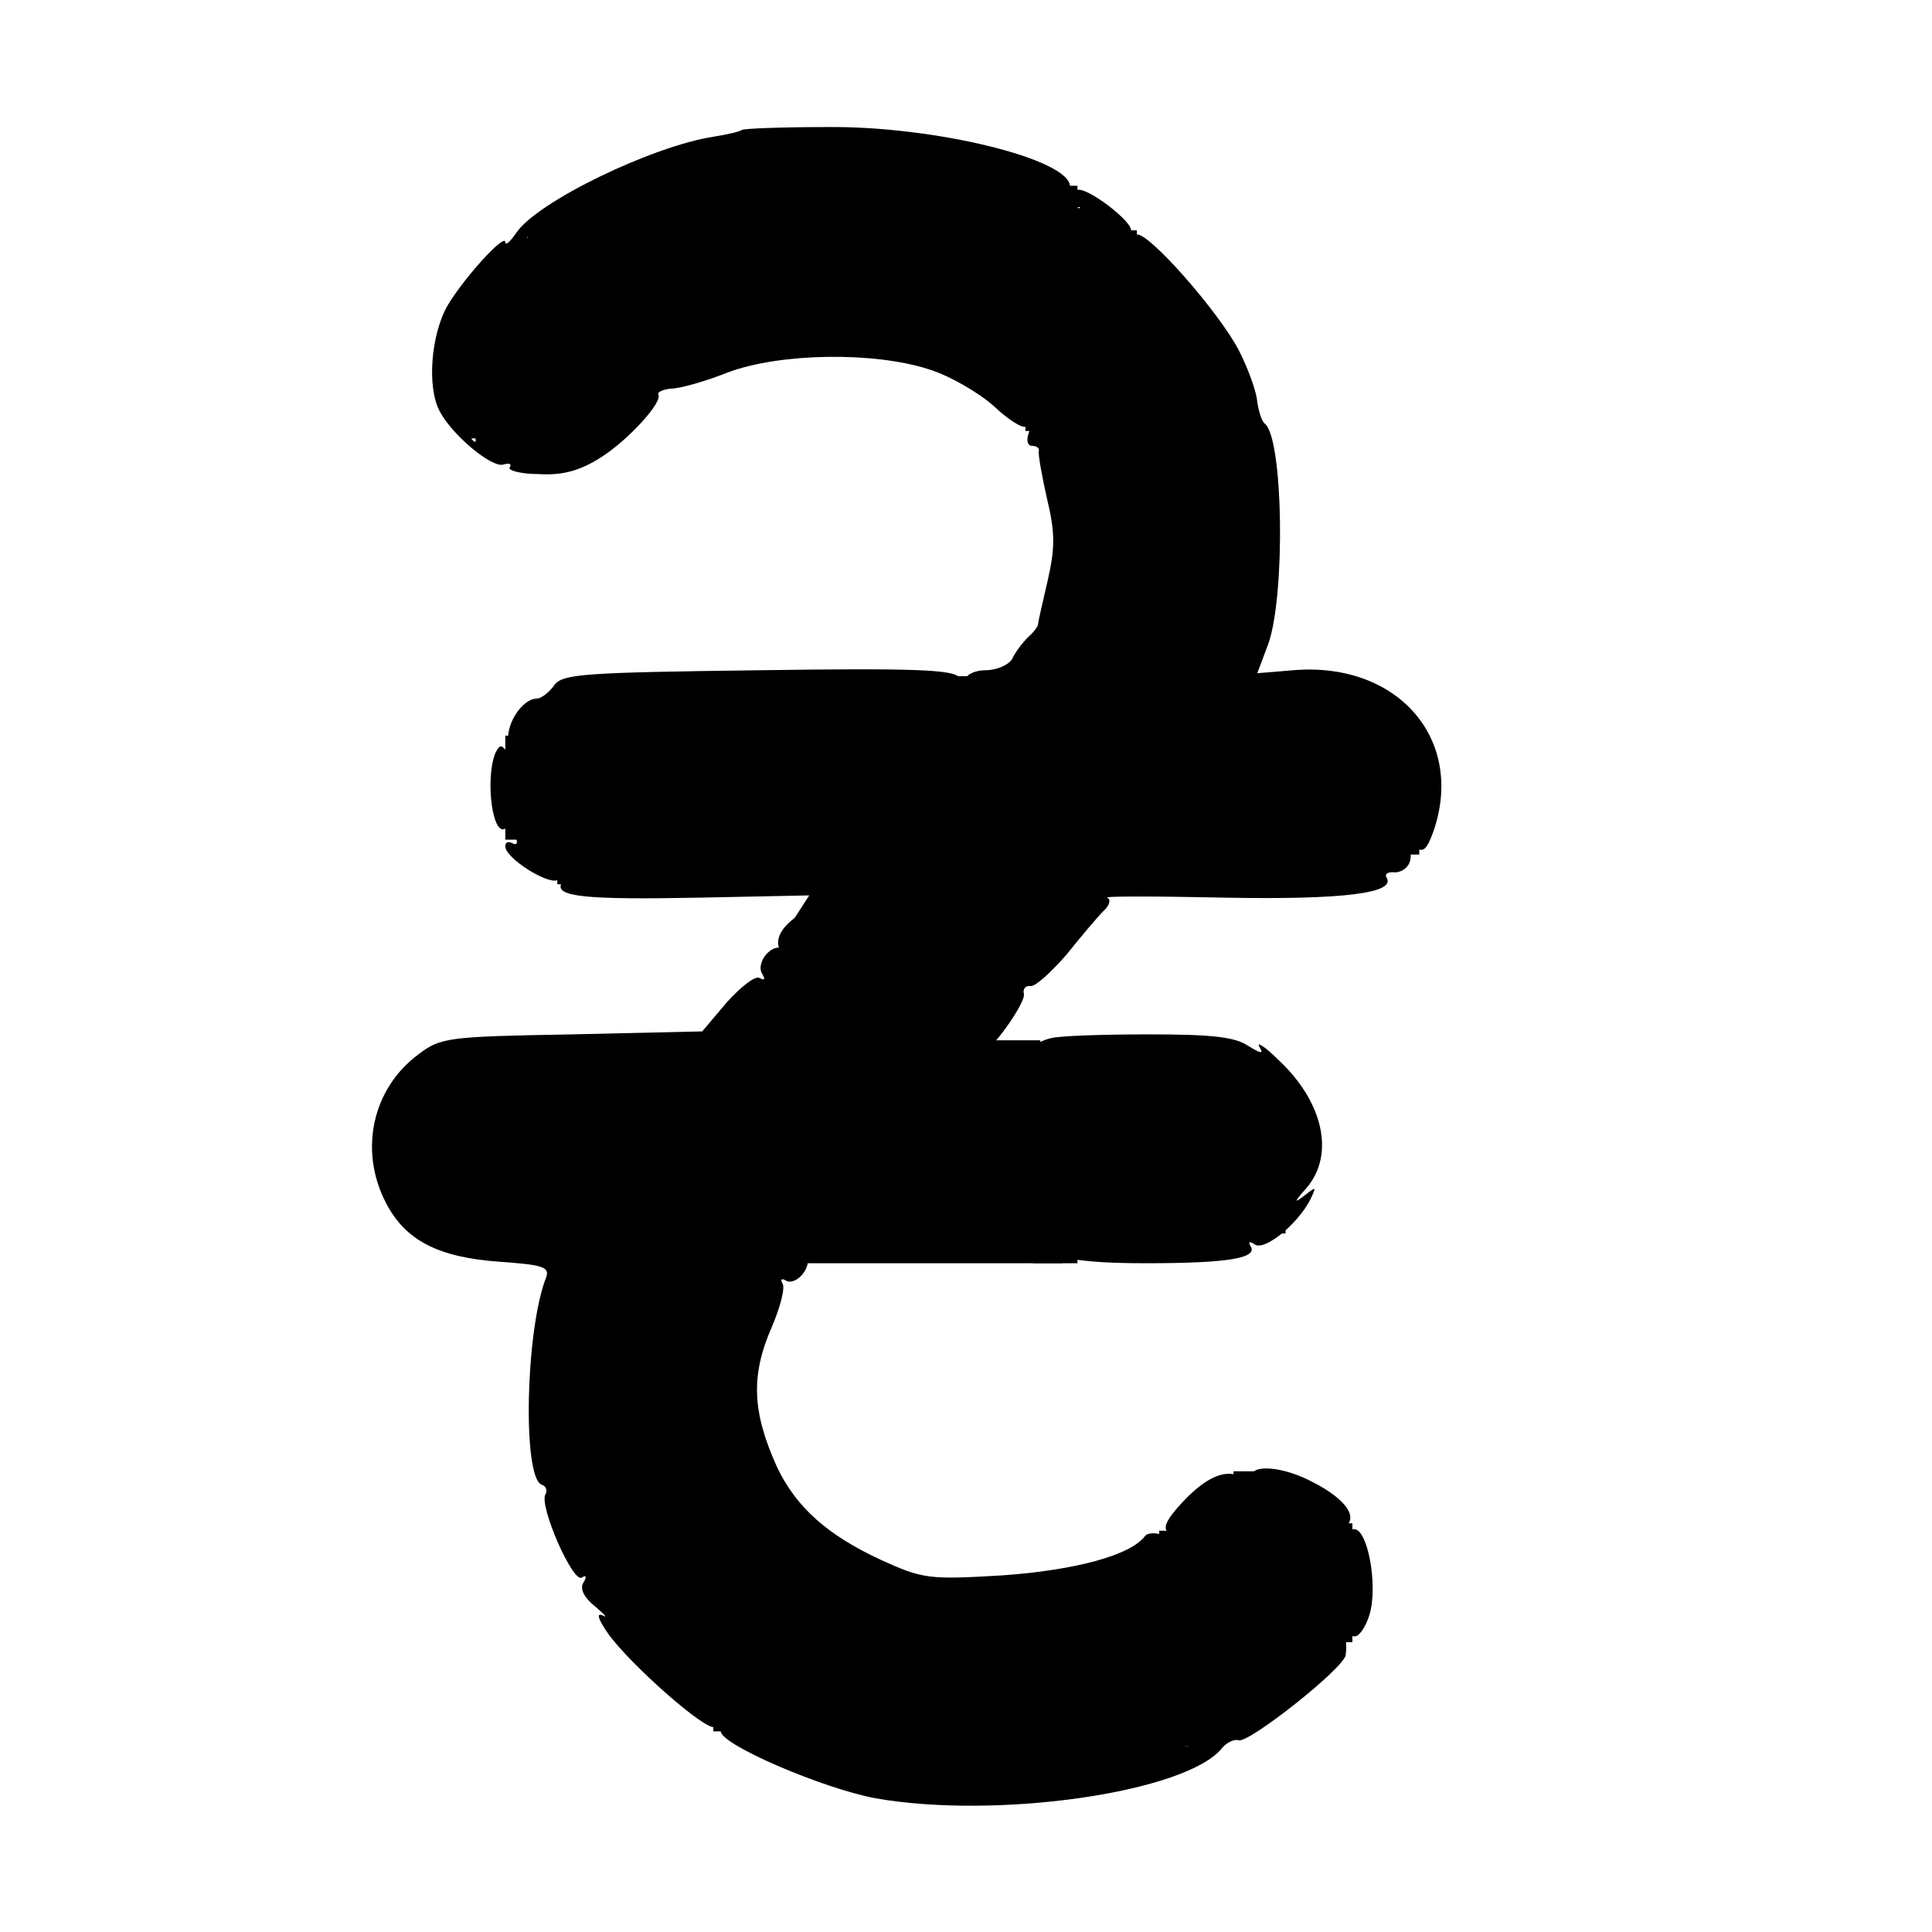
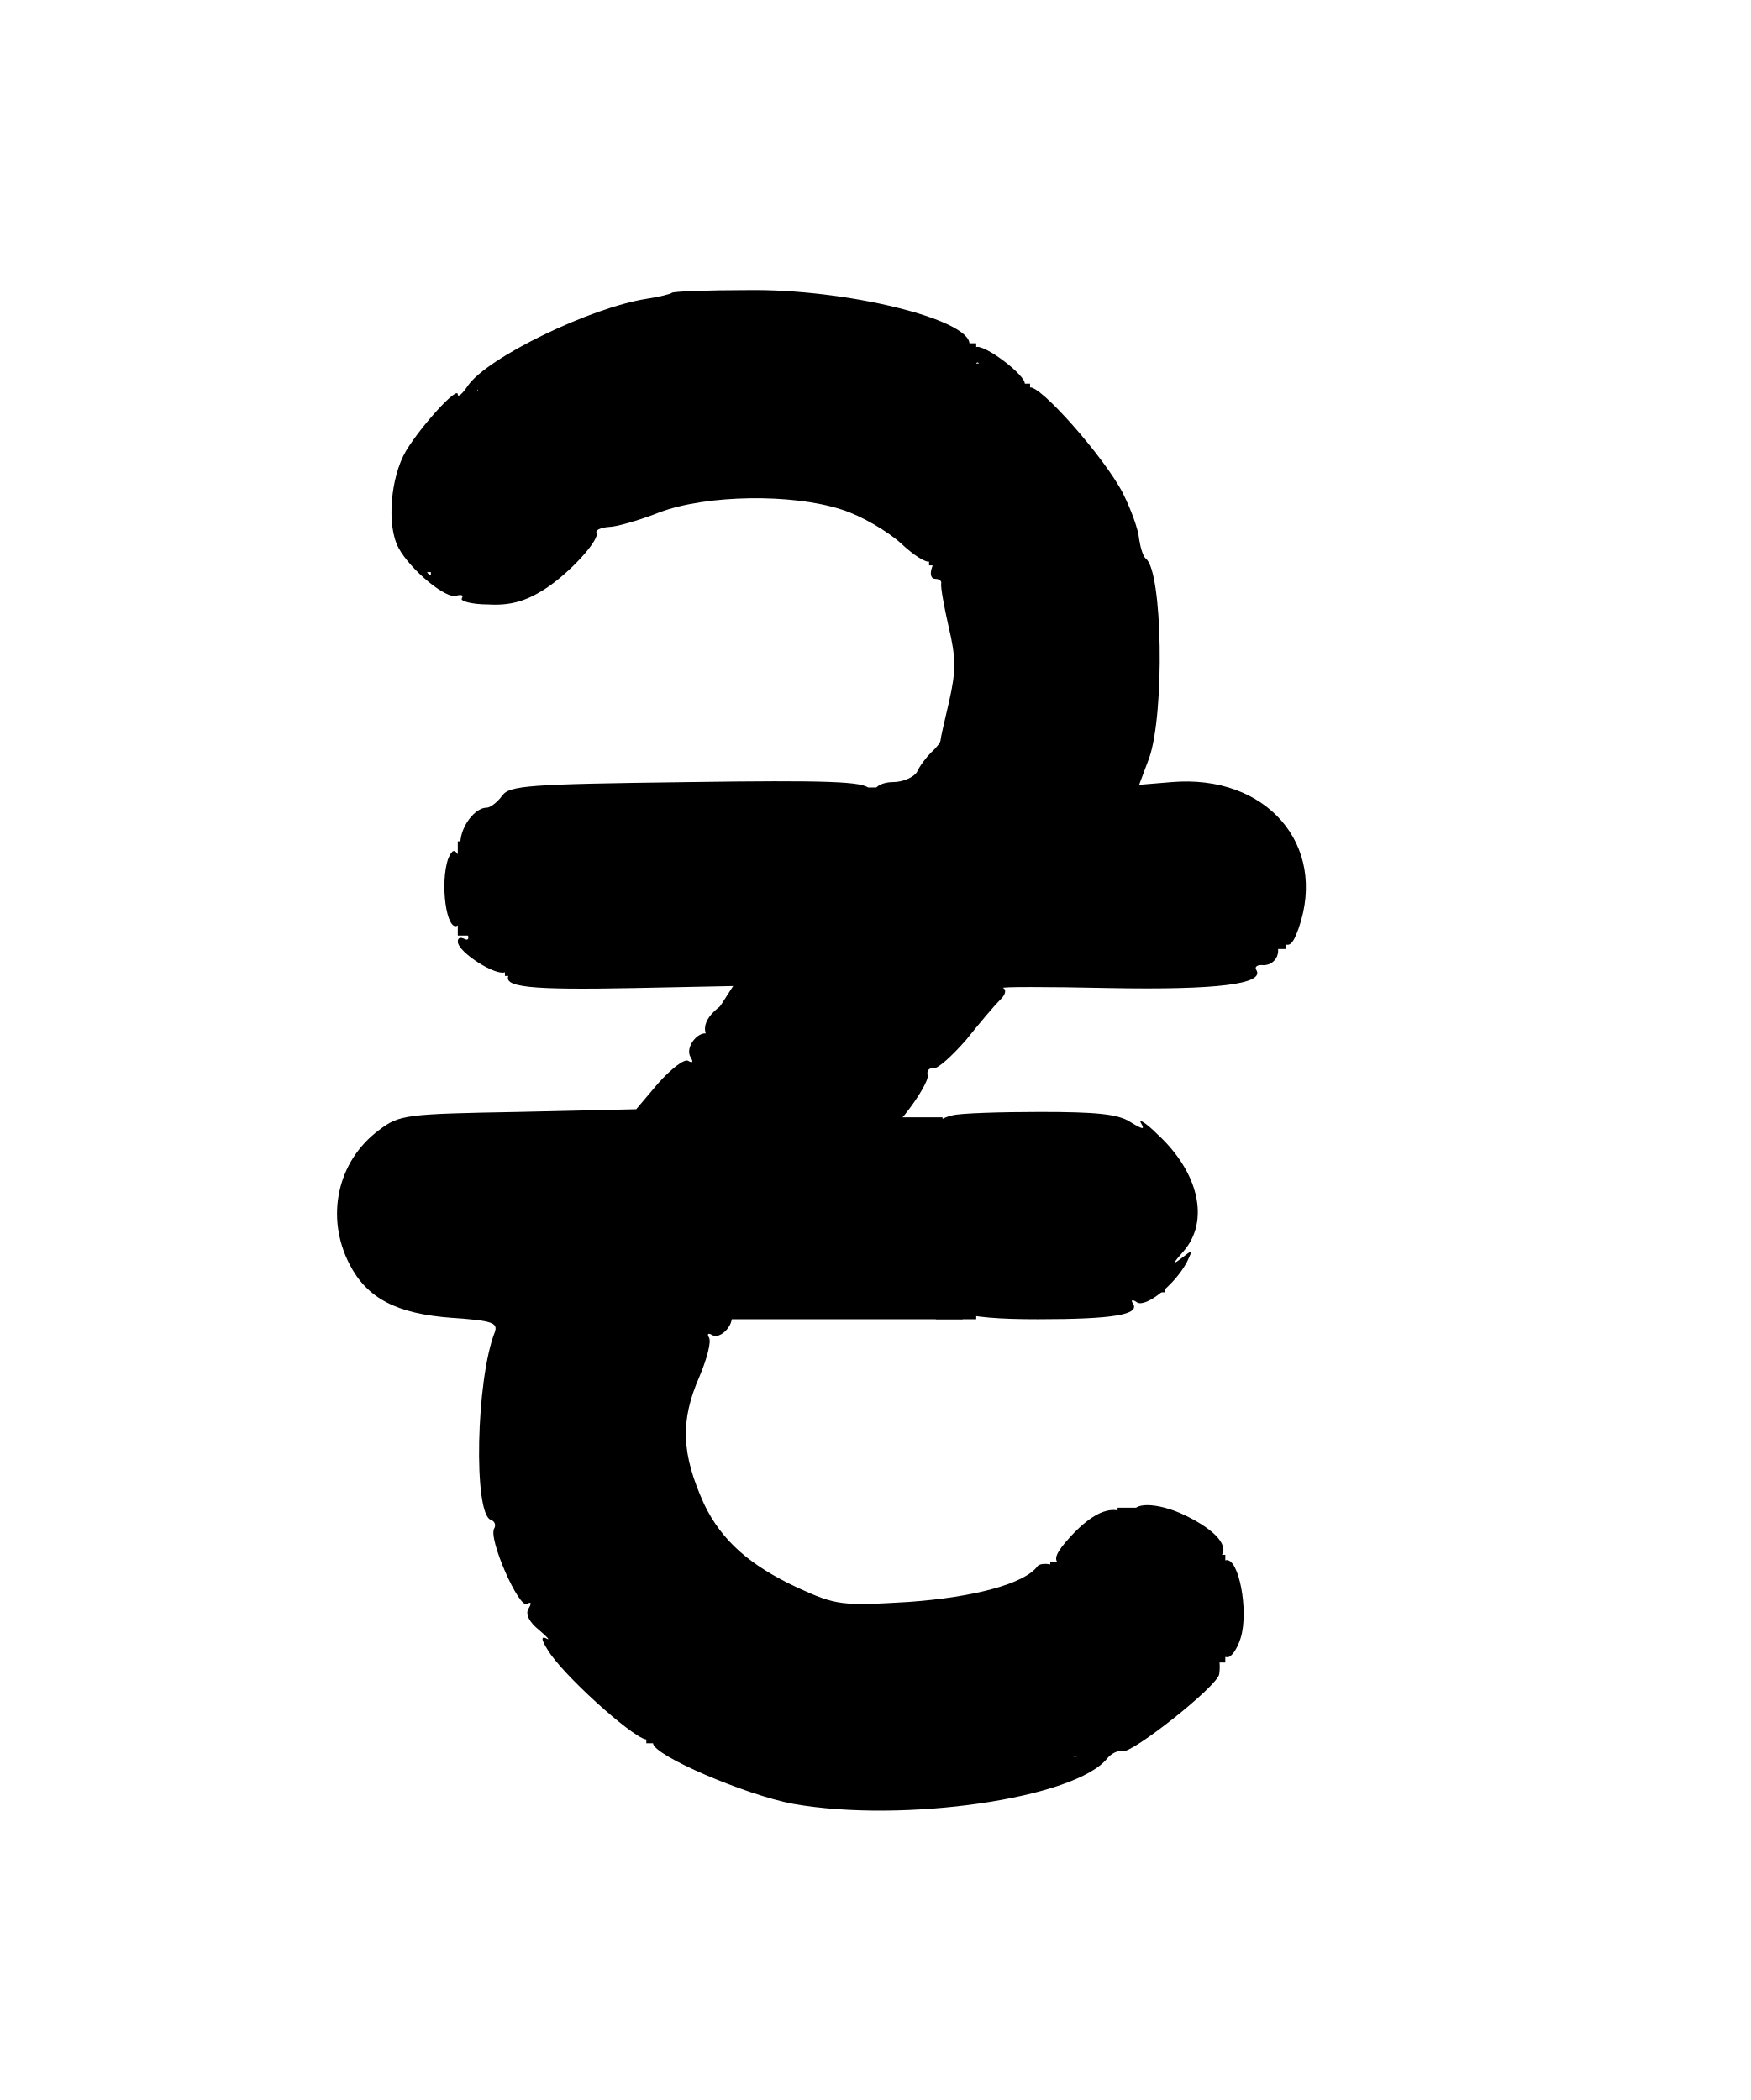
- <svg xmlns="http://www.w3.org/2000/svg" version="1.2" viewBox="0 0 260 260" width="260" height="260" fill="currentColor">
+ <svg xmlns="http://www.w3.org/2000/svg" version="1.2" viewBox="0 0 260 260" width="25" height="30" fill="currentColor">
  <g id="Layer">
    <path id="Layer" fill-rule="evenodd" d="m111.1 17.1c14.5-0.2 32.9 4.3 32.9 8 0 0.6 0.4 0.8 0.9 0.5 1.1-0.7 7.7 4.3 7.3 5.5-0.1 0.6 0.2 0.8 0.7 0.5 1.3-0.8 11.2 10.4 13.9 15.7 1.2 2.4 2.3 5.4 2.4 6.8 0.2 1.3 0.6 2.6 1 2.9 2.5 1.9 2.8 23 0.5 29.6l-1.5 4 4.8-0.4c14.1-1.2 23.2 9.3 18.9 21.7-0.9 2.5-1.4 2.9-2.5 2.1-0.8-0.8-1.9-0.8-3-0.2-1.5 0.8-1.5 0.9 0 1.5 1 0.4 1.5 0.3 1.1-0.3-0.3-0.6-0.1-1 0.5-1 0.6 0 1 0.8 0.8 1.7-0.2 1-1.1 1.7-2.1 1.7-0.9-0.1-1.4 0.2-1.1 0.7 1.3 2.1-5.8 3-21.8 2.7-9.3-0.2-16.4-0.2-15.8 0 0.5 0.2 0.4 1-0.5 1.8-0.8 0.8-3 3.4-5 5.9-2.1 2.4-4.2 4.3-4.8 4.2-0.7-0.1-1.1 0.4-0.9 1.1 0.1 0.7-1.4 3.3-3.4 5.8-2.8 3.4-4 4.2-4.7 3.2-0.6-1-0.8-0.9-0.4 0.4 0.3 0.9-0.2 2.5-1.1 3.6-0.9 1.1-4.1 4.9-7.1 8.6-3 3.6-5.8 6.3-6.3 6-0.4-0.3-0.5-1-0.2-1.6 0.4-0.7 0.2-0.8-0.5-0.4-0.9 0.6-0.9 1.1 0 2.2 0.8 1 0.6 2-1.3 4.3-1.2 1.7-2.9 2.8-3.6 2.6-0.7-0.3-1 0-0.7 0.6 0.9 1.3-1.4 4.1-2.8 3.2-0.5-0.3-0.7-0.1-0.4 0.4 0.4 0.6-0.3 3.2-1.4 5.8-2.9 6.6-2.7 11.5 0.7 19 2.6 5.4 6.8 9.1 13.9 12.4 5.7 2.6 6.5 2.7 16.5 2.1 9.7-0.7 17.2-2.7 19.1-5.3 0.3-0.4 1.4-0.5 2.5-0.1 1.2 0.4 1.5 0.3 0.7-0.3-0.9-0.6-0.4-1.7 1.7-4 3.6-3.9 6.5-4.9 8.7-3.1 0.9 0.7 1.4 0.8 1 0.2-1.3-2.1 2.4-2.4 6.6-0.6 4.7 2.1 7.2 4.6 6.2 6.2-0.4 0.6-0.1 0.9 0.6 0.8 1.9-0.4 3.4 7.5 2.2 11.5-0.5 1.7-1.5 3.1-2.1 2.9-0.7-0.1-1.1 0.1-1.1 0.5 0.1 0.5 0.1 1.3 0 2-0.1 1.7-13 11.9-14.4 11.5-0.6-0.2-1.6 0.3-2.2 1-4.7 6-30.3 9.7-46.7 6.8-7-1.3-20.8-7.2-20.8-9 0-0.6-0.4-0.9-0.8-0.6-1.1 0.7-11.4-8.4-14.4-12.6-1.3-1.9-1.6-2.8-0.7-2.4 0.7 0.4 0.3-0.1-1-1.2-1.5-1.2-2.1-2.4-1.6-3.2 0.5-0.8 0.4-1.1-0.2-0.7-1.2 0.8-5.8-9.7-4.9-11.2 0.3-0.5 0.1-1.1-0.5-1.3-2.6-0.9-2.2-20.8 0.6-27.9 0.5-1.4-0.5-1.7-6.3-2.1-8.3-0.6-12.7-2.9-15.3-8-3.6-7-1.8-15.3 4.4-19.9 3-2.3 4-2.4 20.7-2.7l17.5-0.4 3.3-3.9c1.9-2.1 3.8-3.6 4.4-3.3 0.7 0.4 0.8 0.2 0.4-0.5-1-1.5 1.3-4.3 2.8-3.4 0.6 0.3 0.8 0.3 0.4-0.2-0.4-0.4 0.1-2.2 1.1-3.9l2-3.1-14.7 0.3c-15.4 0.3-19.7-0.1-18.6-2 0.4-0.7 0.3-0.8-0.5-0.4-1.2 0.8-7.1-2.9-7.1-4.5 0-0.6 0.4-0.7 1-0.4 0.6 0.3 0.7-0.1 0.4-0.9-0.3-0.9-1-1.4-1.4-1.1-1.7 1.1-2.7-6.4-1.4-10 0.6-1.3 0.9-1.4 1.6-0.3 0.6 0.9 0.7 0.5 0.3-1-0.7-2.4 1.7-6.2 3.8-6.2 0.5 0 1.6-0.8 2.3-1.8 1.1-1.5 3.9-1.7 27.5-2 20.8-0.3 26.4-0.1 27 1 0.5 0.8 0.9 0.9 0.9 0.2 0-0.6 1.2-1.2 2.6-1.2 1.5 0 3.1-0.7 3.6-1.5 0.4-0.9 1.4-2.2 2.1-2.9 0.8-0.7 1.4-1.5 1.4-1.8 0-0.3 0.6-2.9 1.3-5.9 1-4.4 1-6.4-0.1-11-0.7-3.1-1.2-5.9-1.1-6.4 0.1-0.4-0.3-0.7-0.9-0.7-0.6 0-0.8-0.7-0.5-1.6 0.3-0.8 0.2-1.3-0.3-1-0.5 0.3-2.4-0.9-4.3-2.7-2-1.8-5.9-4.1-8.8-5-7.4-2.4-20-2.2-27 0.4-3 1.2-6.5 2.2-7.7 2.2-1.1 0.1-1.9 0.5-1.7 0.8 0.6 1-4 6.1-7.8 8.5-2.7 1.7-5 2.4-8.3 2.2-2.4 0-4.2-0.5-3.9-0.9 0.3-0.5-0.1-0.6-0.8-0.4-1.5 0.6-6.9-3.9-8.6-7.1-1.8-3.3-1.2-10.5 1.1-14.4 2.3-3.8 7.7-9.7 7.7-8.4 0 0.5 0.7-0.1 1.5-1.3 2.9-4.2 18.2-11.6 26.5-12.9 1.9-0.3 3.6-0.7 3.8-0.9 0.2-0.2 5.3-0.4 11.3-0.4zm33.8 11.1c-0.5 1.8-0.6 3.8-0.1 3.4 0.3-0.4 0.7-1.3 0.8-2.1 0.2-1.2-0.4-2.2-0.7-1.3zm-73.1 3.3c-0.3-0.3-0.9 0.2-1.2 1.2-0.6 1.4-0.5 1.5 0.5 0.6 0.7-0.7 1-1.5 0.7-1.8zm82.2 4.4c0 0.6 0.4 1.3 1 1.6 0.6 0.3 0.7-0.1 0.4-0.9-0.7-1.8-1.4-2.1-1.4-0.7zm7.8 6.6c-0.3-0.3-0.9 0.2-1.2 1.2-0.6 1.4-0.5 1.5 0.5 0.6 0.7-0.7 1-1.5 0.7-1.8zm-98.3 15.4c-0.3 0.5-0.2 1.2 0.3 1.5 0.5 0.3 0.9-0.1 0.9-0.9 0-1.7-0.3-1.9-1.2-0.6zm80.3-0.4c-0.3-0.3-0.9 0.2-1.2 1.2-0.6 1.4-0.5 1.5 0.5 0.6 0.7-0.7 1-1.5 0.7-1.8zm-33.4 65.9c-1.4-1.8-1.5-1.8-0.4 0.4 0.6 1.2 0.8 2.8 0.4 3.4-0.4 0.7-0.3 0.8 0.4 0.4 0.7-0.4 1.2-1.1 1.2-1.5 0-0.4-0.7-1.6-1.6-2.7zm49.6 110.6c-0.9 0.6-1 1-0.3 1 0.6 0 1.5-0.5 1.8-1 0.8-1.2 0.4-1.2-1.5 0z" />
    <path id="форма 1" d="m118 134c-68.5-16.5 158.8-41.8-12-6" />
    <path id="форма 2" d="m116 141h35v17h-35z" />
    <path id="форма 3" d="m140 151v2z" />
    <path id="форма 4" d="m104 153h40v16h-40z" />
    <path id="форма 5" d="m114 140h26v13h-26z" />
    <path id="форма 6" d="m85 161h58v9h-58z" />
    <path id="форма 7" d="m109 124h6v11h-6z" />
    <path id="форма 8" d="m142 53h6v8h-6z" />
    <path id="форма 9" d="m159 42h3v13h-3z" />
    <path id="форма 10" d="m152 34h4v9h-4z" />
    <path id="форма 11" d="m141 28h6v7h-6z" />
    <path id="форма 12" d="m71 31h5v8h-5z" />
    <path id="форма 13" d="m70 32h3v11h-3z" />
    <path id="форма 14" d="m64 54h4v6h-4z" />
    <path id="форма 15" d="m63 54h3v5h-3z" />
    <path id="форма 16" d="m68 108h6v5h-6z" />
    <path id="форма 17" d="m68 99h3v11h-3z" />
    <path id="форма 18" d="m126 91h6v10h-6z" />
    <path id="форма 19" d="m179 109h10v7h-10z" />
    <path id="форма 20" d="m185 106h6v9h-6z" />
    <path id="форма 21" d="m160 155h13v11h-13z" />
    <path id="форма 22" d="m139 166h6v4h-6z" />
    <path id="форма 23" d="m153 228h9v7h-9z" />
    <path id="форма 24" d="m166 198h5v7h-5z" />
    <path id="форма 25" d="m155 216h10v8h-10z" />
    <path id="форма 26" d="m156 206h3v6h-3z" />
    <path id="форма 27" d="m176 218h6v3h-6z" />
    <path id="форма 28" d="m178 205h4v4h-4z" />
    <path id="форма 29" d="m96 228h5v5h-5z" />
    <path id="форма 30" d="m75 117h4v2h-4z" />
    <path id="форма 31" d="m138 54h5v4h-5z" />
    <path id="форма 32" d="m142 25h3v4h-3z" />
    <path id="форма 33" d="m149 31h4v6h-4z" />
    <path id="Layer" fill-rule="evenodd" d="m154.5 139.2c8.2 0 11.6 0.3 13.4 1.5 1.8 1.1 2.2 1.2 1.6 0.2-0.5-0.8 0.7-0.1 2.4 1.6 6.2 5.7 7.8 12.9 3.9 17.4-1.6 1.8-1.7 2.1-0.4 1.1 1.8-1.4 1.8-1.4 0.9 0.5-1.8 3.4-6.1 6.8-7.4 6-0.7-0.5-1-0.4-0.6 0.2 1 1.6-2.9 2.3-14.1 2.3-11.6 0-15.1-1.1-19.7-5.9-2.6-2.9-3-3.9-3-9.2 0-3.3 0.5-6.3 1-6.7 0.6-0.4 1.1-1.4 1.3-2.2 0.4-1.9 5-5.8 7.7-6.3 1.1-0.3 7-0.5 13-0.5zm15.4 24.5c-1.3 1.6-1.2 1.7 0.4 0.4 0.9-0.7 1.7-1.5 1.7-1.7 0-0.8-0.8-0.3-2.1 1.3z" />
  </g>
</svg>
